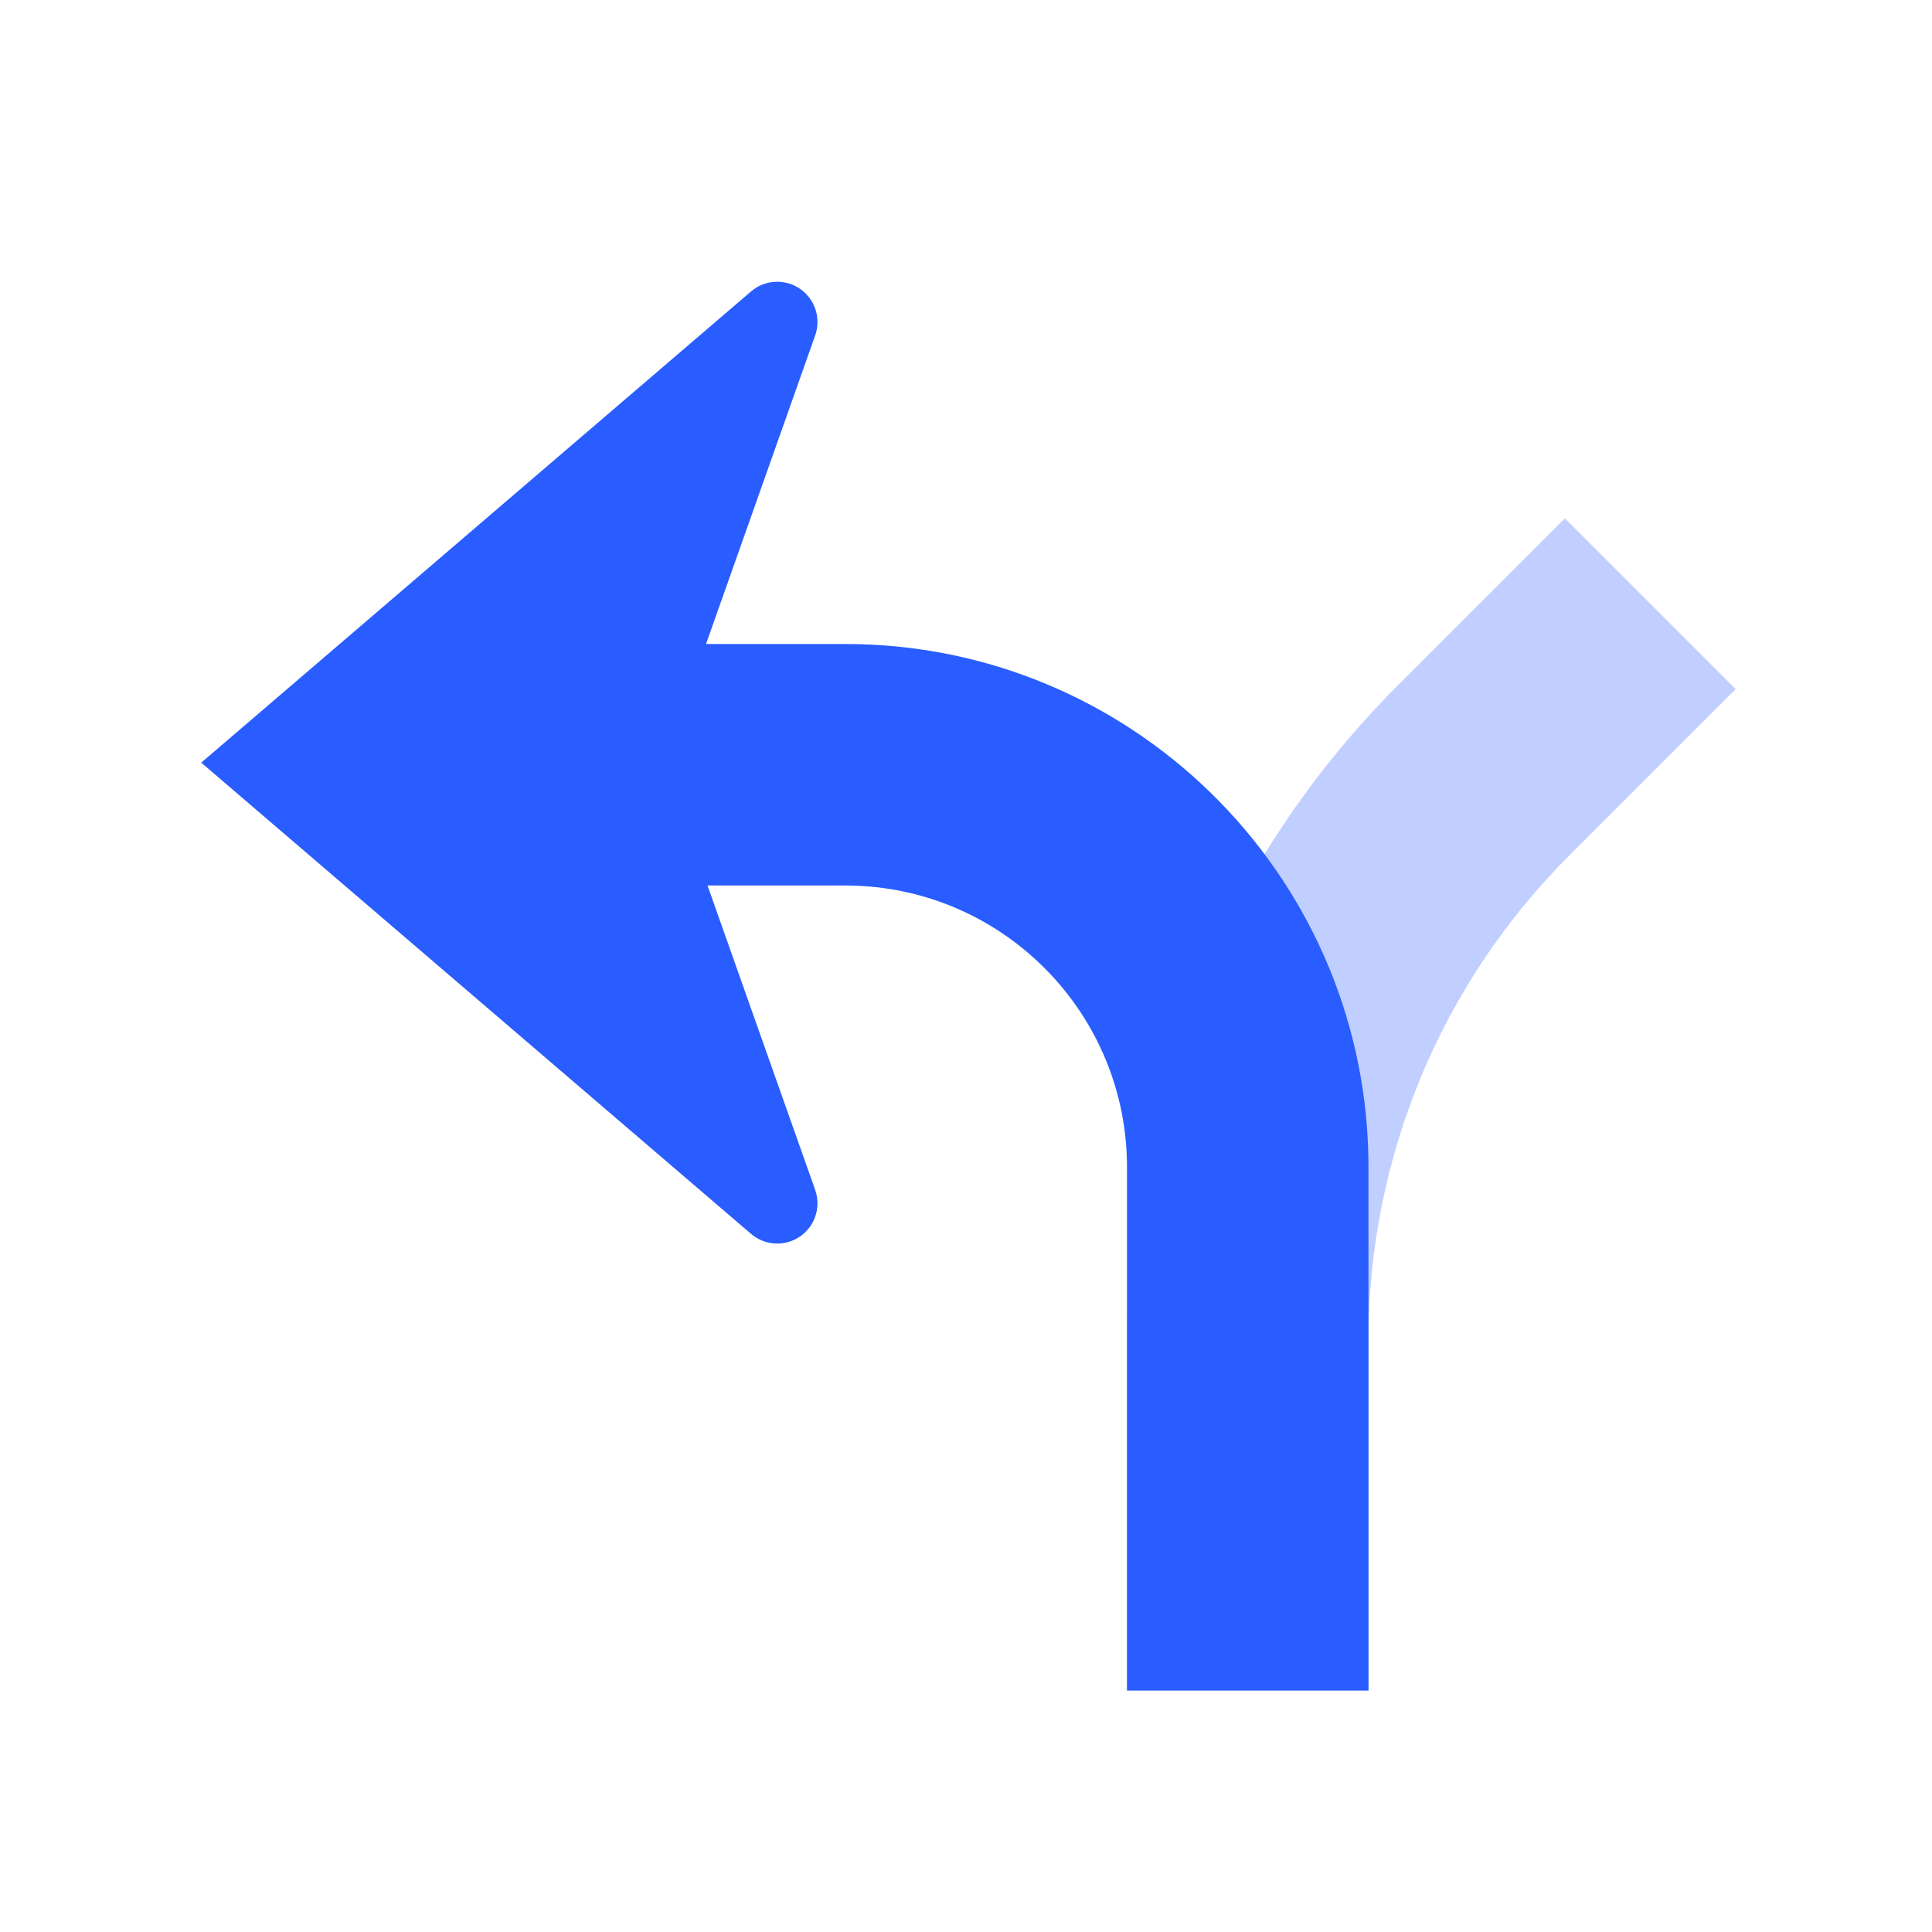
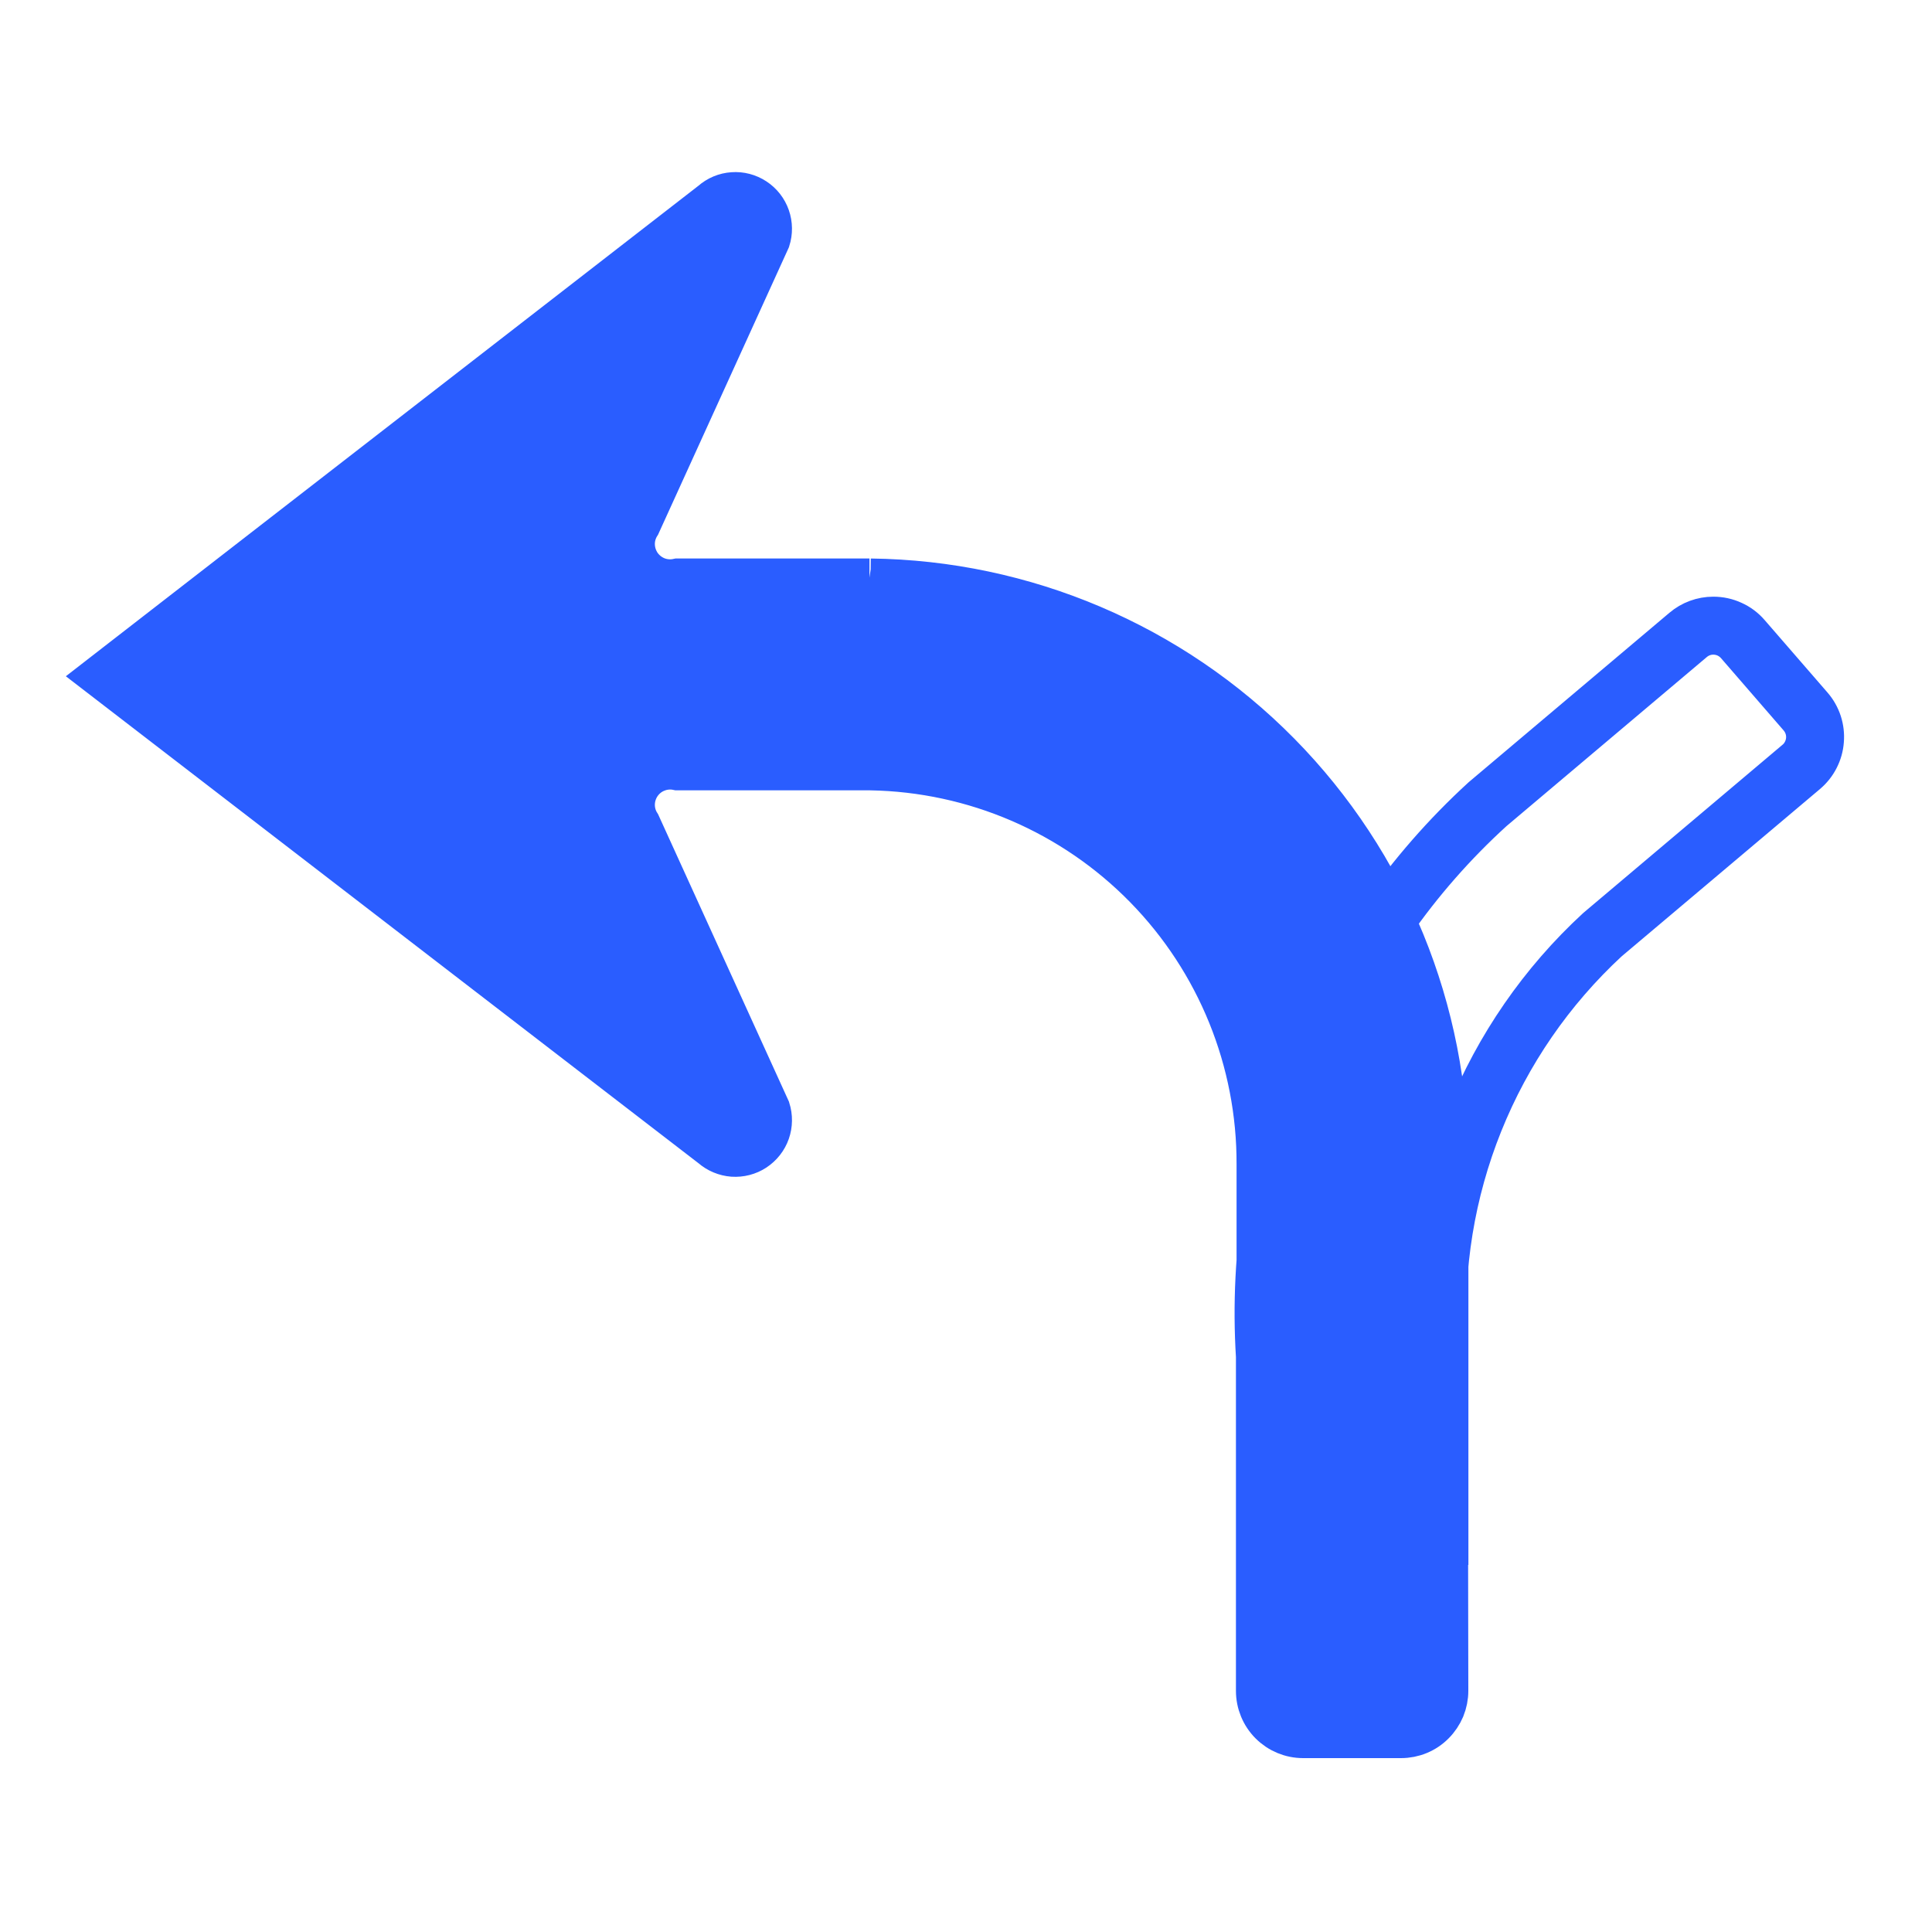
- <svg xmlns="http://www.w3.org/2000/svg" width="48" height="48" viewBox="0 0 48 48" fill="none">
-   <path opacity="0.3" d="M34 42V33.284C34 28.776 35.791 24.452 38.979 21.264L43.121 17.121L38.879 12.879L34.736 17.021C30.423 21.334 28 27.184 28 33.284V42H34Z" fill="#2A5DFF" />
-   <path d="M20.253 29.563C20.437 30.084 20.164 30.655 19.643 30.839C19.306 30.958 18.931 30.888 18.659 30.655L5 18.948L18.659 7.241C19.079 6.881 19.71 6.93 20.069 7.349C20.302 7.621 20.372 7.996 20.253 8.333L17.541 16H21C28.077 16 33.833 21.655 33.996 28.693L34 29V42H28V29C28 25.215 24.995 22.131 21.241 22.004L21 22H17.578L20.253 29.563Z" fill="#2A5DFF" />
+ <svg xmlns="http://www.w3.org/2000/svg" width="25" height="25" viewBox="0 0 25 25" fill="none">
+   <path d="M22.17 8.221C22.225 8.221 22.279 8.233 22.328 8.255C22.378 8.278 22.422 8.311 22.458 8.352L23.269 9.288C23.302 9.326 23.327 9.37 23.343 9.418C23.359 9.466 23.365 9.517 23.361 9.567C23.357 9.617 23.343 9.666 23.32 9.711C23.297 9.756 23.266 9.796 23.227 9.828L20.652 12.002C19.916 12.68 19.34 13.514 18.965 14.442C18.59 15.37 18.426 16.37 18.485 17.37L18.491 21.879C18.491 21.928 18.482 21.976 18.463 22.021C18.445 22.066 18.417 22.107 18.383 22.141C18.349 22.176 18.308 22.203 18.263 22.222C18.218 22.24 18.17 22.25 18.121 22.25H16.863C16.765 22.25 16.671 22.211 16.601 22.141C16.532 22.072 16.493 21.978 16.493 21.88L16.492 17.534C16.406 16.224 16.617 14.912 17.108 13.694C17.599 12.477 18.358 11.386 19.329 10.502L21.925 8.311C21.994 8.253 22.08 8.221 22.17 8.221ZM22.17 7.971C22.021 7.971 21.877 8.024 21.764 8.12L19.168 10.311C18.171 11.224 17.391 12.348 16.885 13.601C16.379 14.854 16.159 16.205 16.243 17.554V21.88C16.243 22.044 16.308 22.202 16.424 22.318C16.541 22.435 16.698 22.5 16.863 22.5H18.121C18.203 22.5 18.283 22.484 18.358 22.453C18.434 22.422 18.502 22.376 18.56 22.318C18.617 22.26 18.663 22.192 18.694 22.117C18.725 22.041 18.741 21.96 18.741 21.879L18.735 17.369C18.677 16.406 18.834 15.441 19.194 14.546C19.554 13.65 20.108 12.845 20.817 12.189L23.388 10.02C23.452 9.966 23.505 9.9 23.543 9.825C23.581 9.751 23.604 9.67 23.61 9.587C23.617 9.503 23.607 9.42 23.581 9.34C23.555 9.261 23.513 9.187 23.458 9.124L22.647 8.189C22.588 8.12 22.515 8.065 22.432 8.028C22.35 7.99 22.261 7.971 22.17 7.971ZM11.251 7.477H8.767C8.68 7.496 8.59 7.489 8.508 7.457C8.425 7.424 8.355 7.368 8.304 7.296C8.254 7.223 8.226 7.137 8.224 7.049C8.222 6.96 8.247 6.874 8.295 6.799L9.975 3.109C10.007 3.009 10.006 2.9 9.971 2.8C9.936 2.7 9.869 2.614 9.78 2.556C9.692 2.498 9.586 2.47 9.481 2.478C9.375 2.485 9.275 2.527 9.195 2.598L1.261 8.75L9.195 14.857C9.275 14.927 9.375 14.969 9.481 14.977C9.586 14.984 9.692 14.957 9.78 14.899C9.869 14.84 9.936 14.755 9.971 14.655C10.006 14.555 10.007 14.446 9.975 14.345L8.295 10.655C8.247 10.581 8.222 10.494 8.224 10.405C8.226 10.317 8.254 10.231 8.304 10.159C8.355 10.086 8.425 10.03 8.508 9.998C8.59 9.965 8.68 9.958 8.767 9.977H11.265C12.599 10 13.87 10.547 14.803 11.5C15.736 12.453 16.256 13.735 16.251 15.069V21.88C16.251 21.961 16.267 22.042 16.298 22.117C16.329 22.192 16.375 22.261 16.433 22.318C16.49 22.376 16.559 22.422 16.634 22.453C16.709 22.484 16.79 22.5 16.871 22.5H18.129C18.211 22.5 18.292 22.484 18.367 22.453C18.442 22.422 18.511 22.376 18.568 22.318C18.626 22.26 18.671 22.192 18.703 22.117C18.734 22.041 18.75 21.96 18.75 21.879L18.747 20H18.751V15.069C18.755 13.072 17.971 11.155 16.57 9.733C15.168 8.311 13.261 7.501 11.265 7.477L11.251 7.475" fill="#2A5DFF" />
+   <path d="M11.251 7.477H8.767C8.68 7.496 8.59 7.489 8.508 7.457C8.425 7.424 8.355 7.368 8.304 7.296C8.254 7.223 8.226 7.137 8.224 7.049C8.222 6.96 8.247 6.874 8.295 6.799L9.975 3.109C10.007 3.009 10.006 2.9 9.971 2.8C9.936 2.7 9.869 2.614 9.78 2.556C9.692 2.498 9.586 2.47 9.481 2.478C9.375 2.485 9.275 2.527 9.195 2.598L1.261 8.75L9.195 14.857C9.275 14.927 9.375 14.969 9.481 14.977C9.586 14.984 9.692 14.957 9.78 14.899C9.869 14.84 9.936 14.755 9.971 14.655C10.006 14.555 10.007 14.446 9.975 14.345L8.295 10.655C8.247 10.581 8.222 10.494 8.224 10.405C8.226 10.317 8.254 10.231 8.304 10.159C8.355 10.086 8.425 10.03 8.508 9.998C8.59 9.965 8.68 9.958 8.767 9.977H11.265C12.599 10 13.87 10.547 14.803 11.5C15.736 12.453 16.256 13.735 16.251 15.069V21.88C16.251 21.961 16.267 22.042 16.298 22.117C16.329 22.192 16.375 22.261 16.433 22.318C16.49 22.376 16.559 22.422 16.634 22.453C16.709 22.484 16.79 22.5 16.871 22.5H18.129C18.211 22.5 18.292 22.484 18.367 22.453C18.442 22.422 18.511 22.376 18.568 22.318C18.626 22.26 18.671 22.192 18.703 22.117C18.734 22.041 18.75 21.96 18.75 21.879L18.747 20H18.751V15.069C18.755 13.072 17.971 11.155 16.57 9.733C15.168 8.311 13.261 7.501 11.265 7.477L11.251 7.475M22.17 8.221C22.225 8.221 22.279 8.233 22.328 8.255C22.378 8.278 22.422 8.311 22.458 8.352L23.269 9.288C23.302 9.326 23.327 9.37 23.343 9.418C23.359 9.466 23.365 9.517 23.361 9.567C23.357 9.617 23.343 9.666 23.32 9.711C23.297 9.756 23.266 9.796 23.227 9.828L20.652 12.002C19.916 12.68 19.34 13.514 18.965 14.442C18.59 15.37 18.426 16.37 18.485 17.37L18.491 21.879C18.491 21.928 18.482 21.976 18.463 22.021C18.445 22.066 18.417 22.107 18.383 22.141C18.349 22.176 18.308 22.203 18.263 22.222C18.218 22.24 18.17 22.25 18.121 22.25H16.863C16.765 22.25 16.671 22.211 16.601 22.141C16.532 22.072 16.493 21.978 16.493 21.88L16.492 17.534C16.406 16.224 16.617 14.912 17.108 13.694C17.599 12.477 18.358 11.386 19.329 10.502L21.925 8.311C21.994 8.253 22.08 8.221 22.17 8.221ZM22.17 7.971C22.021 7.971 21.877 8.024 21.764 8.12L19.168 10.311C18.171 11.224 17.391 12.348 16.885 13.601C16.379 14.854 16.159 16.205 16.243 17.554V21.88C16.243 22.044 16.308 22.202 16.424 22.318C16.541 22.435 16.698 22.5 16.863 22.5H18.121C18.203 22.5 18.283 22.484 18.358 22.453C18.434 22.422 18.502 22.376 18.56 22.318C18.617 22.26 18.663 22.192 18.694 22.117C18.725 22.041 18.741 21.96 18.741 21.879L18.735 17.369C18.677 16.406 18.834 15.441 19.194 14.546C19.554 13.65 20.108 12.845 20.817 12.189L23.388 10.02C23.452 9.966 23.505 9.9 23.543 9.825C23.581 9.751 23.604 9.67 23.61 9.587C23.617 9.503 23.607 9.42 23.581 9.34C23.555 9.261 23.513 9.187 23.458 9.124L22.647 8.189C22.588 8.12 22.515 8.065 22.432 8.028C22.35 7.99 22.261 7.971 22.17 7.971Z" stroke="#2A5DFF" stroke-width="0.5" />
</svg>
